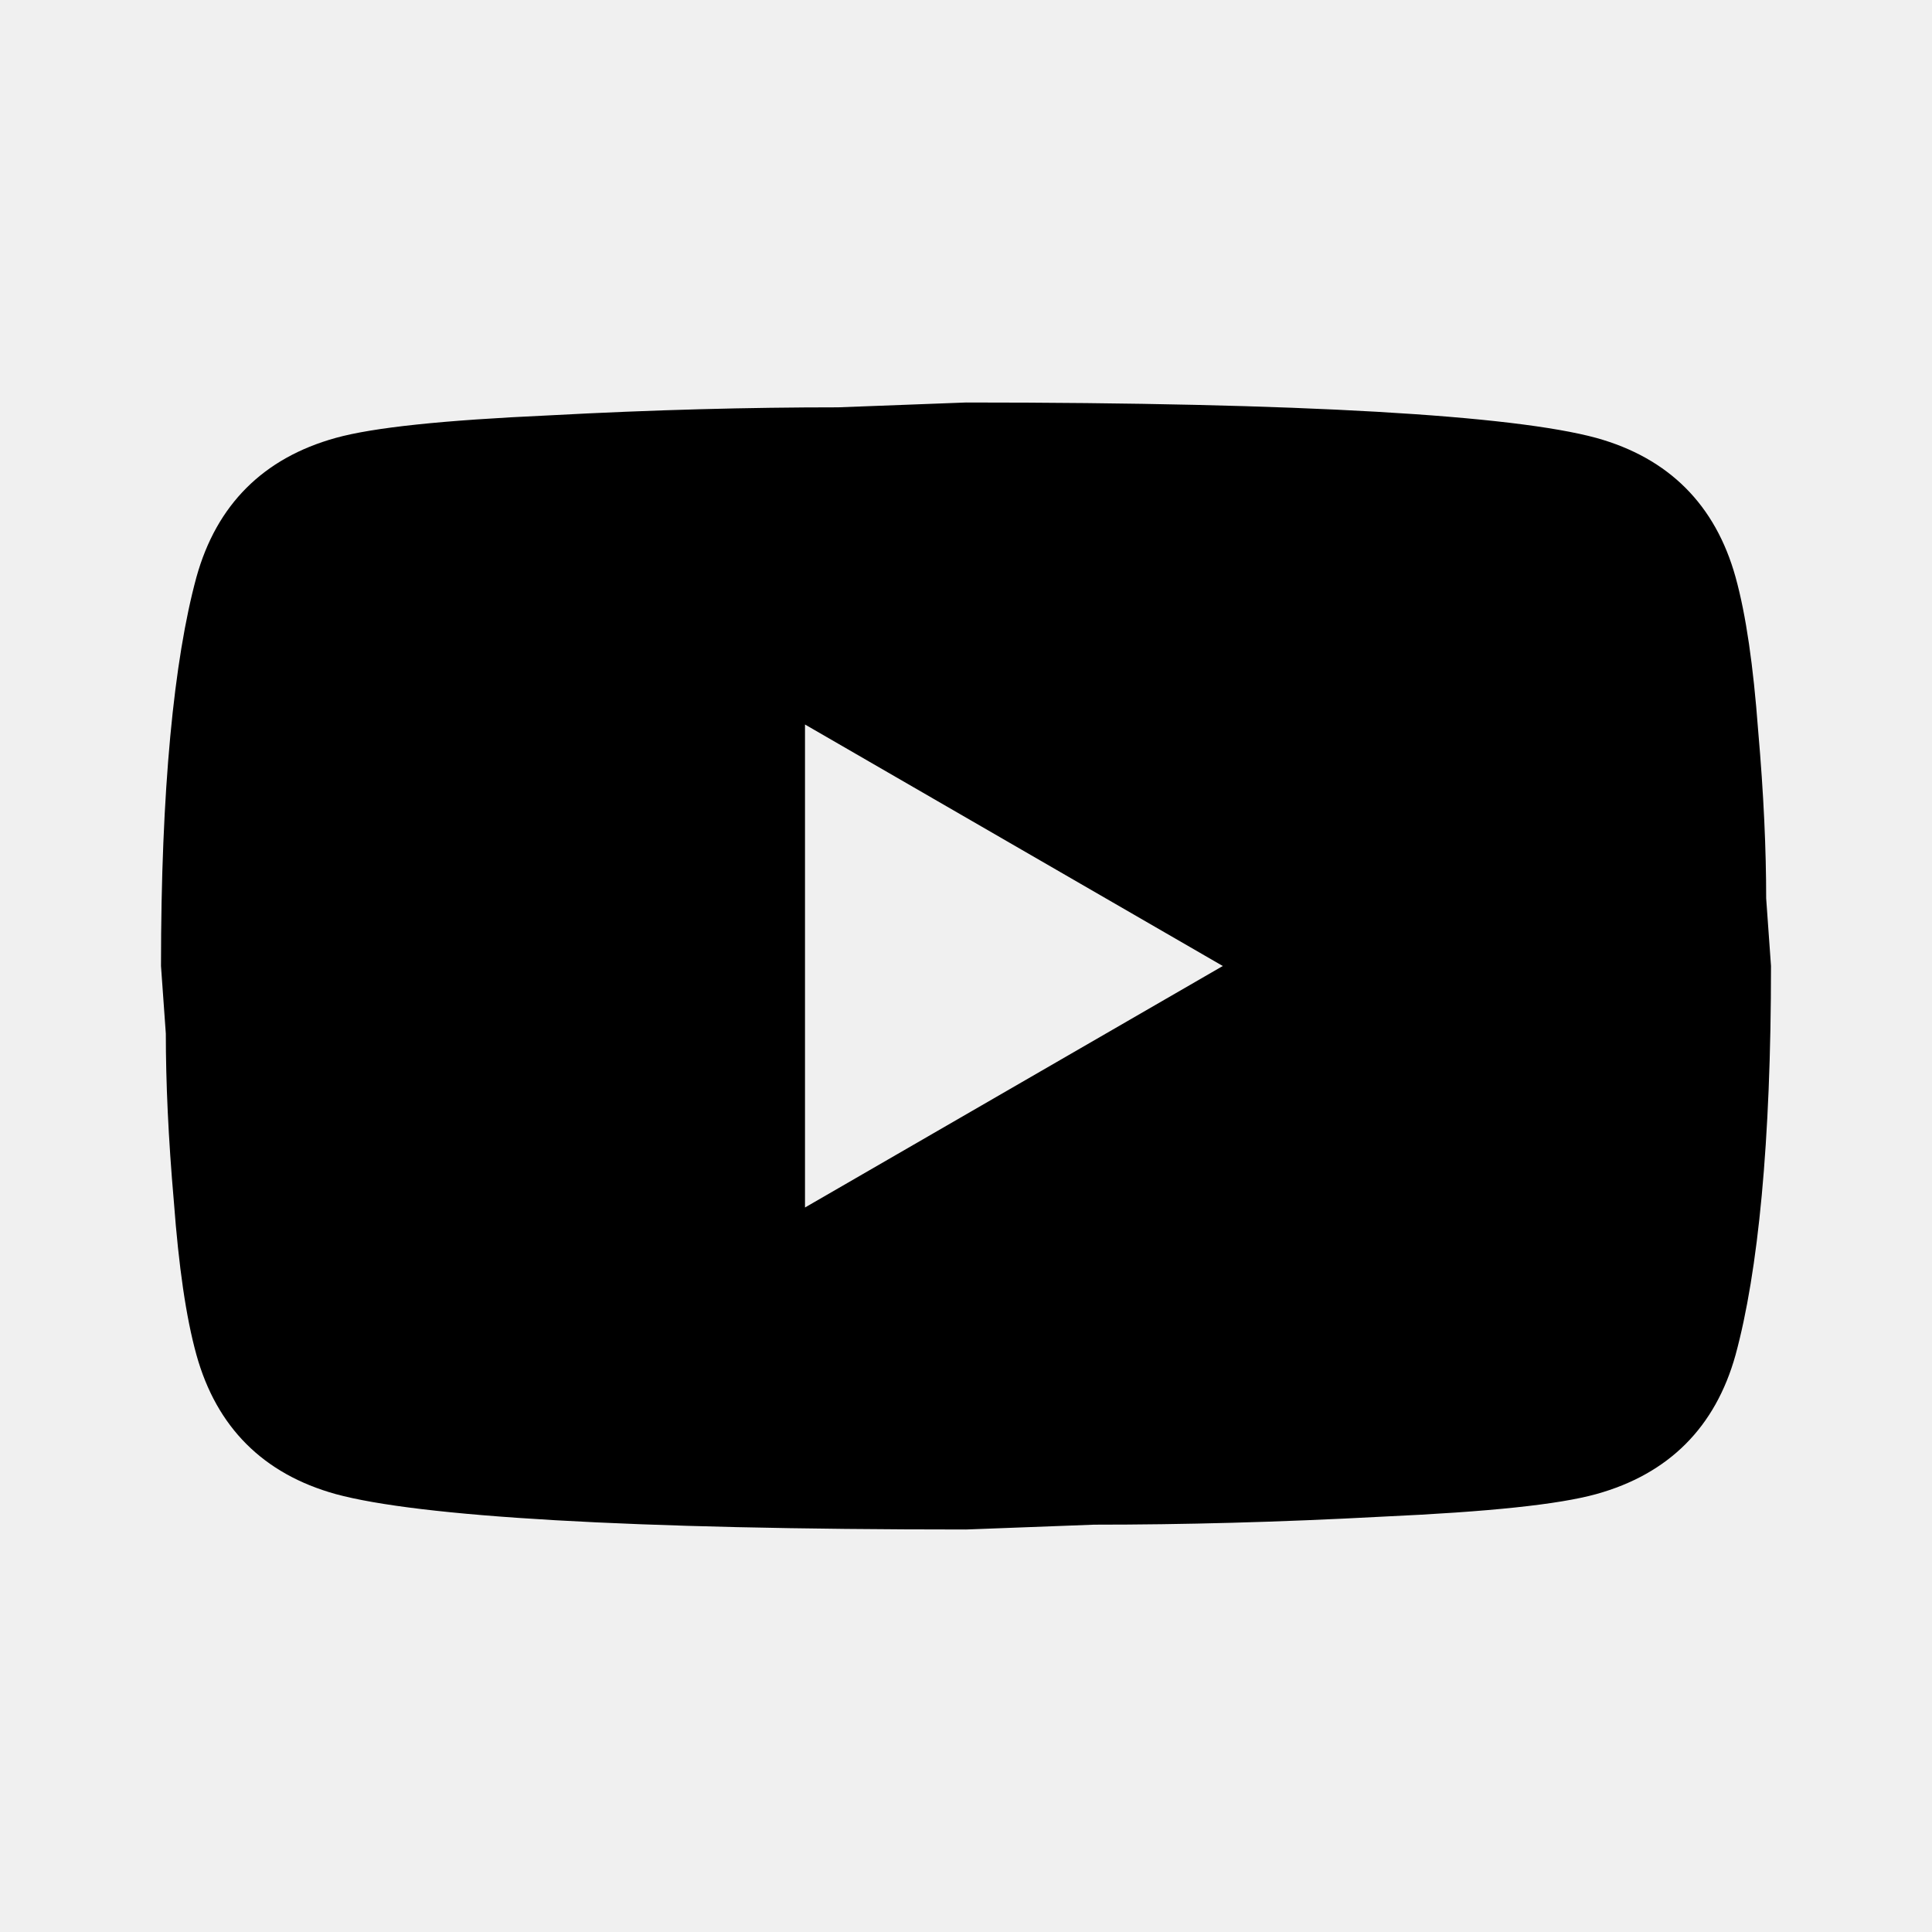
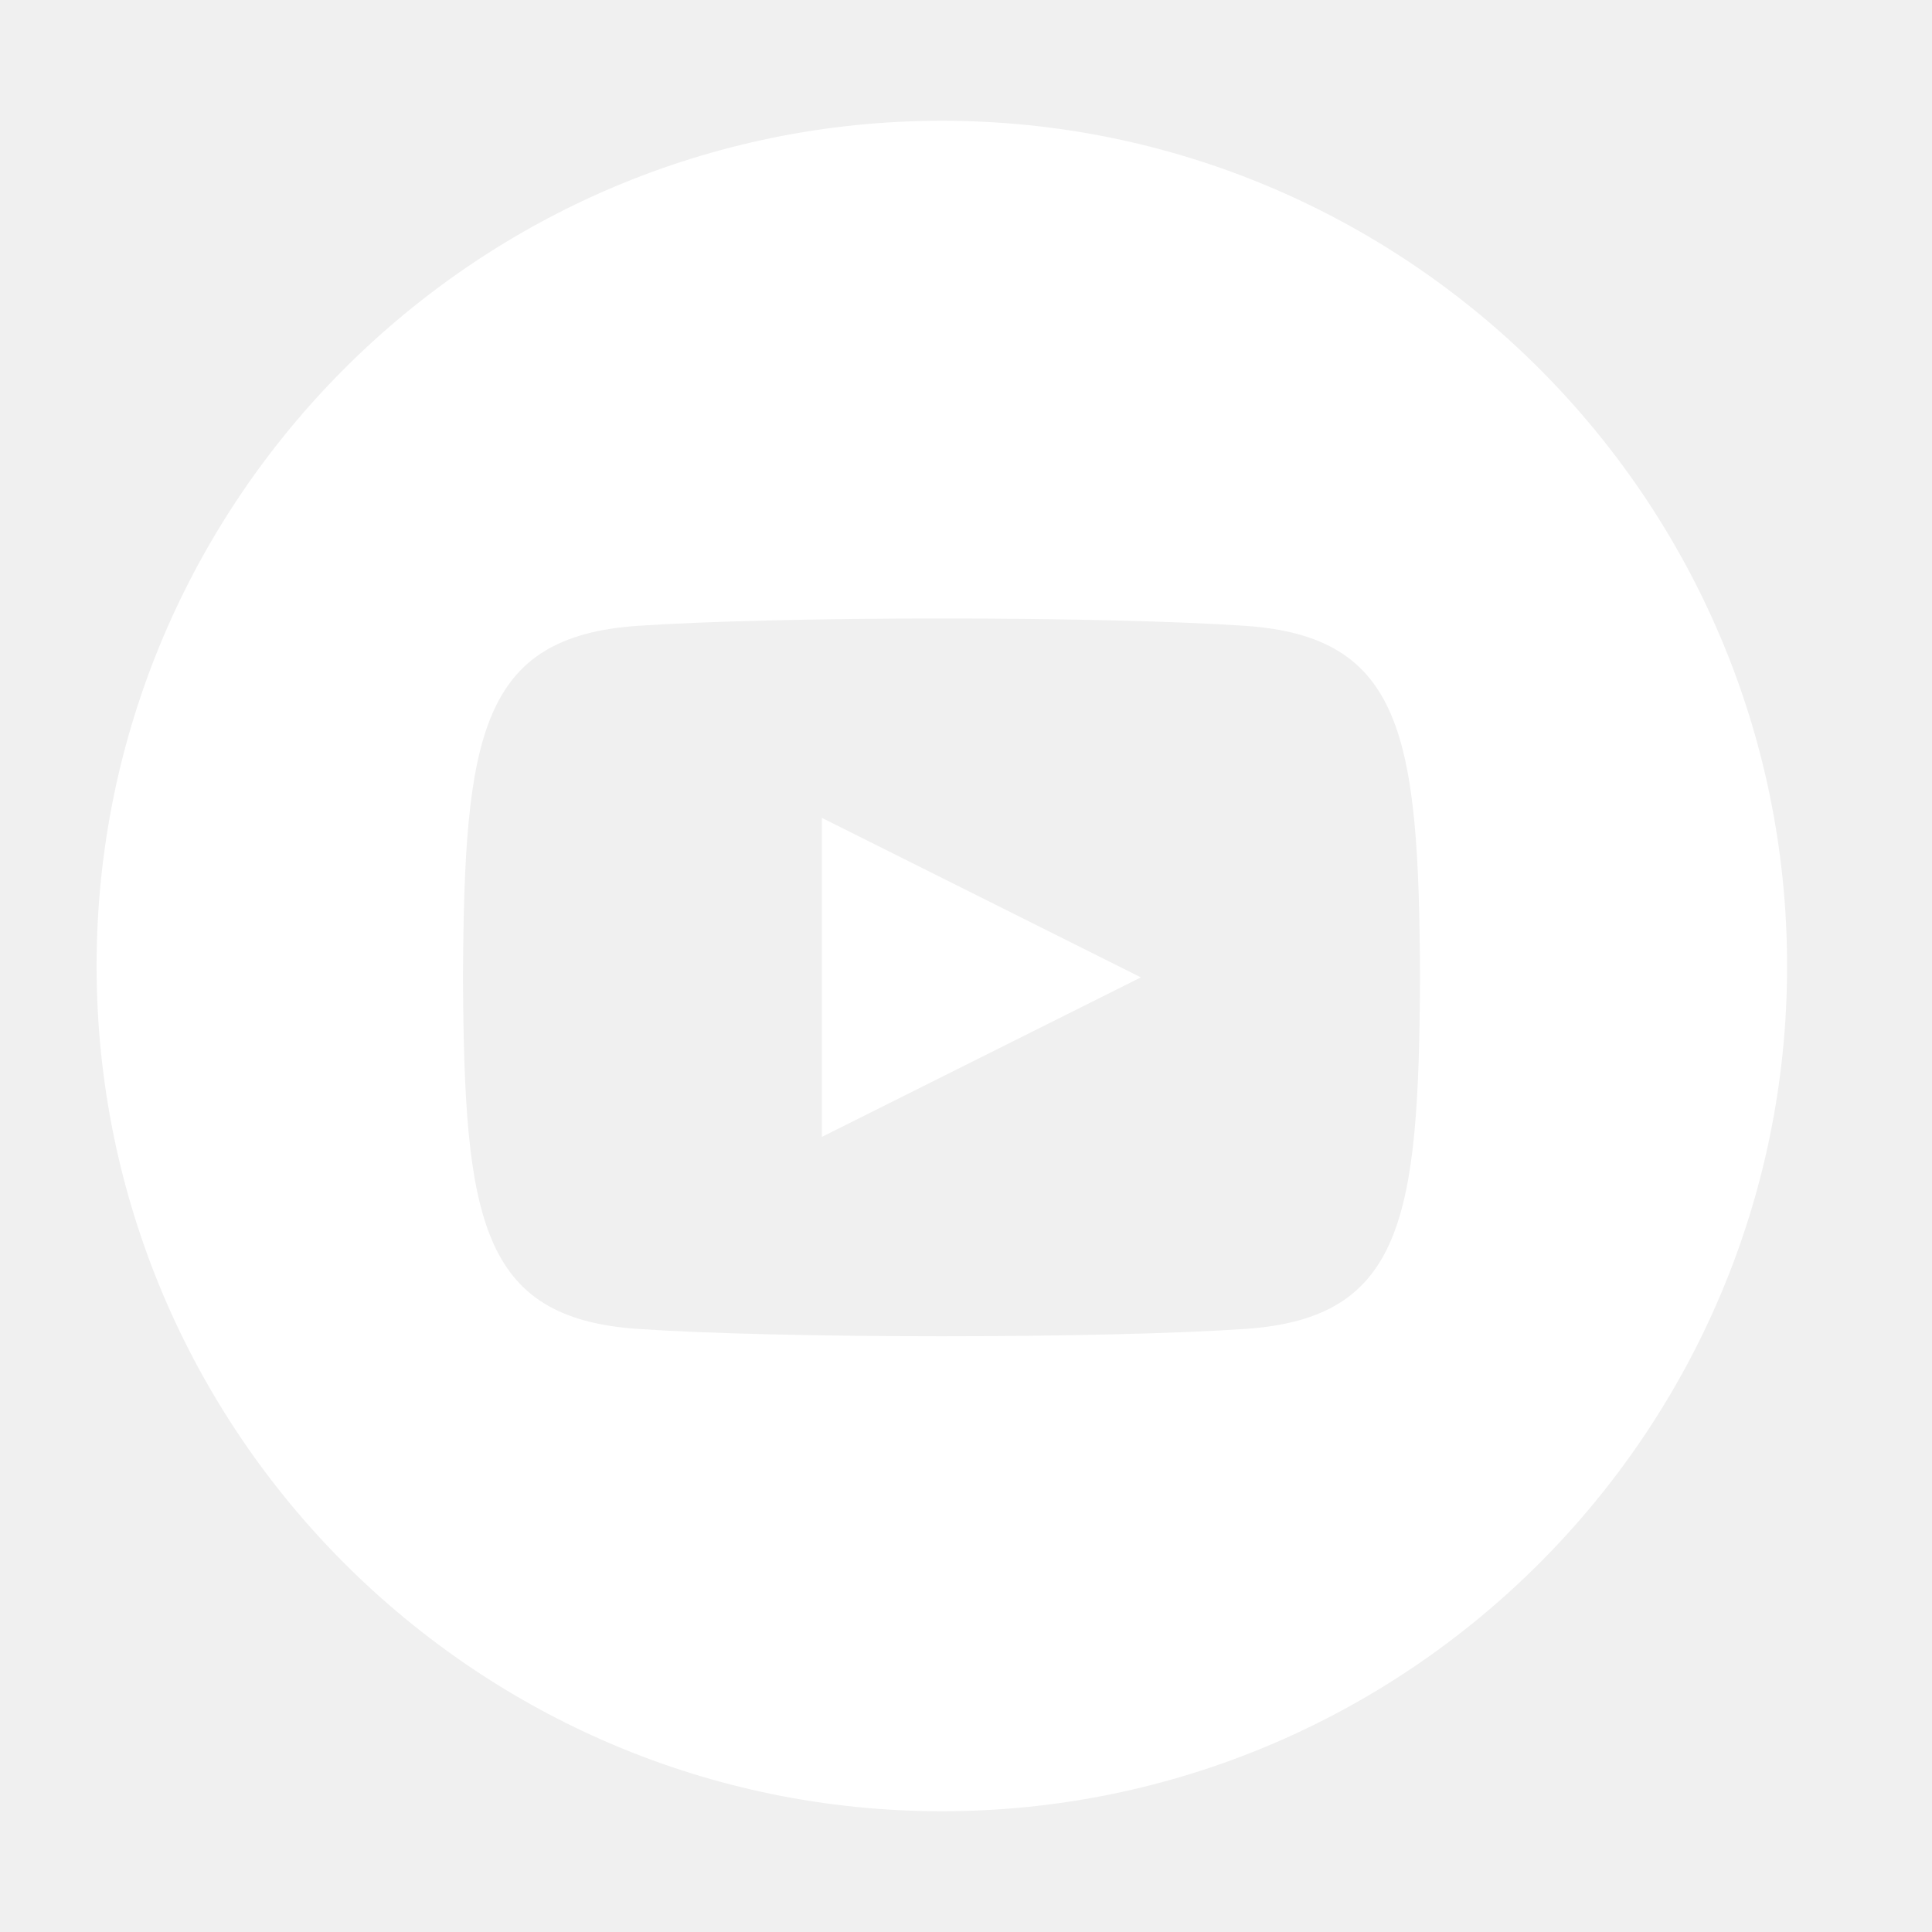
- <svg style="width:24px;height:24px" viewBox="0 0 24 24">
-   <path fill="currentColor" d="M10,15L15.19,12L10,9V15M21.56,7.17C21.69,7.64 21.78,8.27 21.84,9.07C21.91,9.87 21.94,10.56 21.94,11.16L22,12C22,14.19 21.84,15.8 21.56,16.83C21.31,17.73 20.73,18.31 19.83,18.56C19.36,18.69 18.5,18.78 17.18,18.84C15.88,18.91 14.69,18.94 13.59,18.94L12,19C7.81,19 5.2,18.84 4.17,18.56C3.27,18.31 2.69,17.73 2.44,16.83C2.31,16.36 2.22,15.73 2.16,14.93C2.09,14.13 2.06,13.44 2.06,12.84L2,12C2,9.81 2.16,8.2 2.44,7.17C2.69,6.27 3.27,5.69 4.17,5.44C4.64,5.31 5.5,5.22 6.82,5.16C8.12,5.09 9.31,5.06 10.41,5.06L12,5C16.19,5 18.8,5.16 19.83,5.44C20.73,5.69 21.31,6.27 21.56,7.17Z" />
+ <svg xmlns="http://www.w3.org/2000/svg" viewBox="0 0 800 800">
+   <defs>
+     <style>.a{fill:#fff;}</style>
+   </defs>
+   <polygon class="a" points="340.322 470.76 472.417 404.712 340.322 338.664 340.322 470.76" />
+   <path class="a" d="M390.002,50.003C197.009,50.003,40,207.011,40,400.001c0,192.989,157.009,349.997,350.002,349.997C582.992,749.997,740,592.989,740,400.001,740,207.011,582.992,50.003,390.002,50.003Zm125.584,500.278c-27.846,1.902-74.792,3.038-125.543,3.038-50.856,0-97.935-1.136-125.939-3.038-65.255-4.465-71.913-45.626-72.388-145.569.476-99.943,7.133-141.104,72.388-145.569,28.004-1.902,75.083-3.038,125.939-3.038,50.857,0,97.75,1.136,125.57,3.038C580.867,263.608,587.551,304.742,588,404.712,587.524,504.682,580.867,545.843,515.585,550.281Z" />
</svg>
